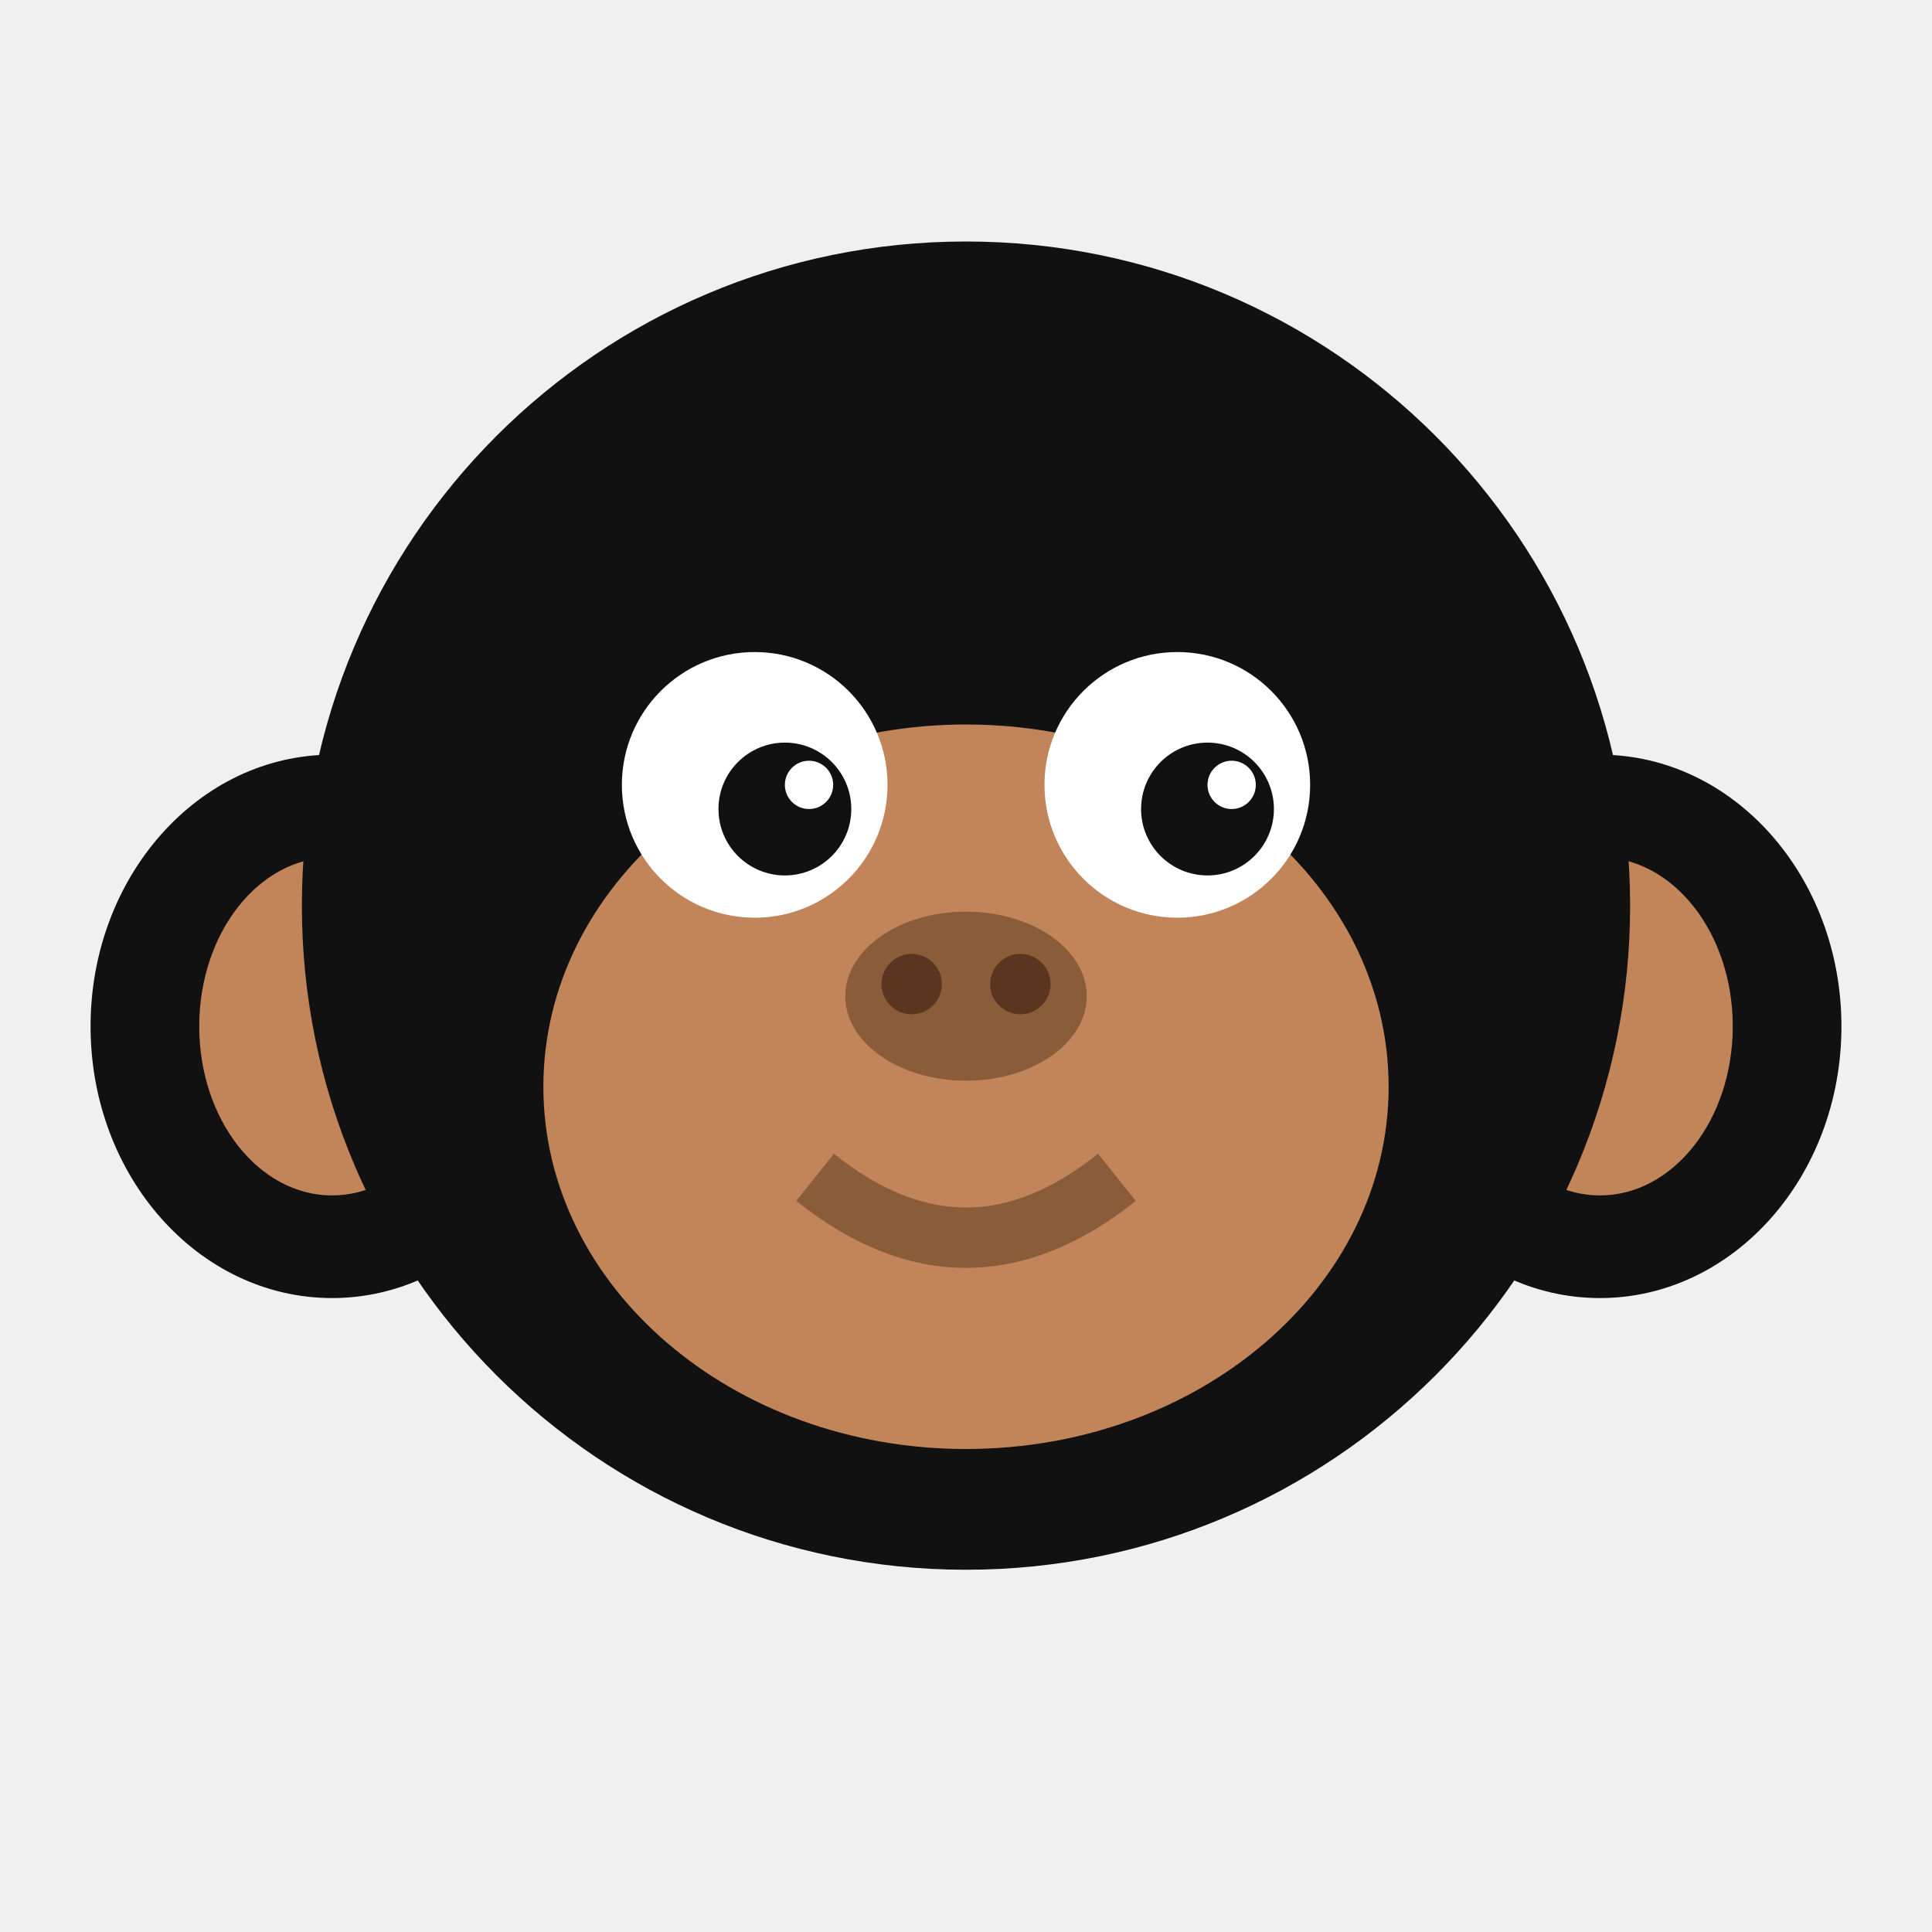
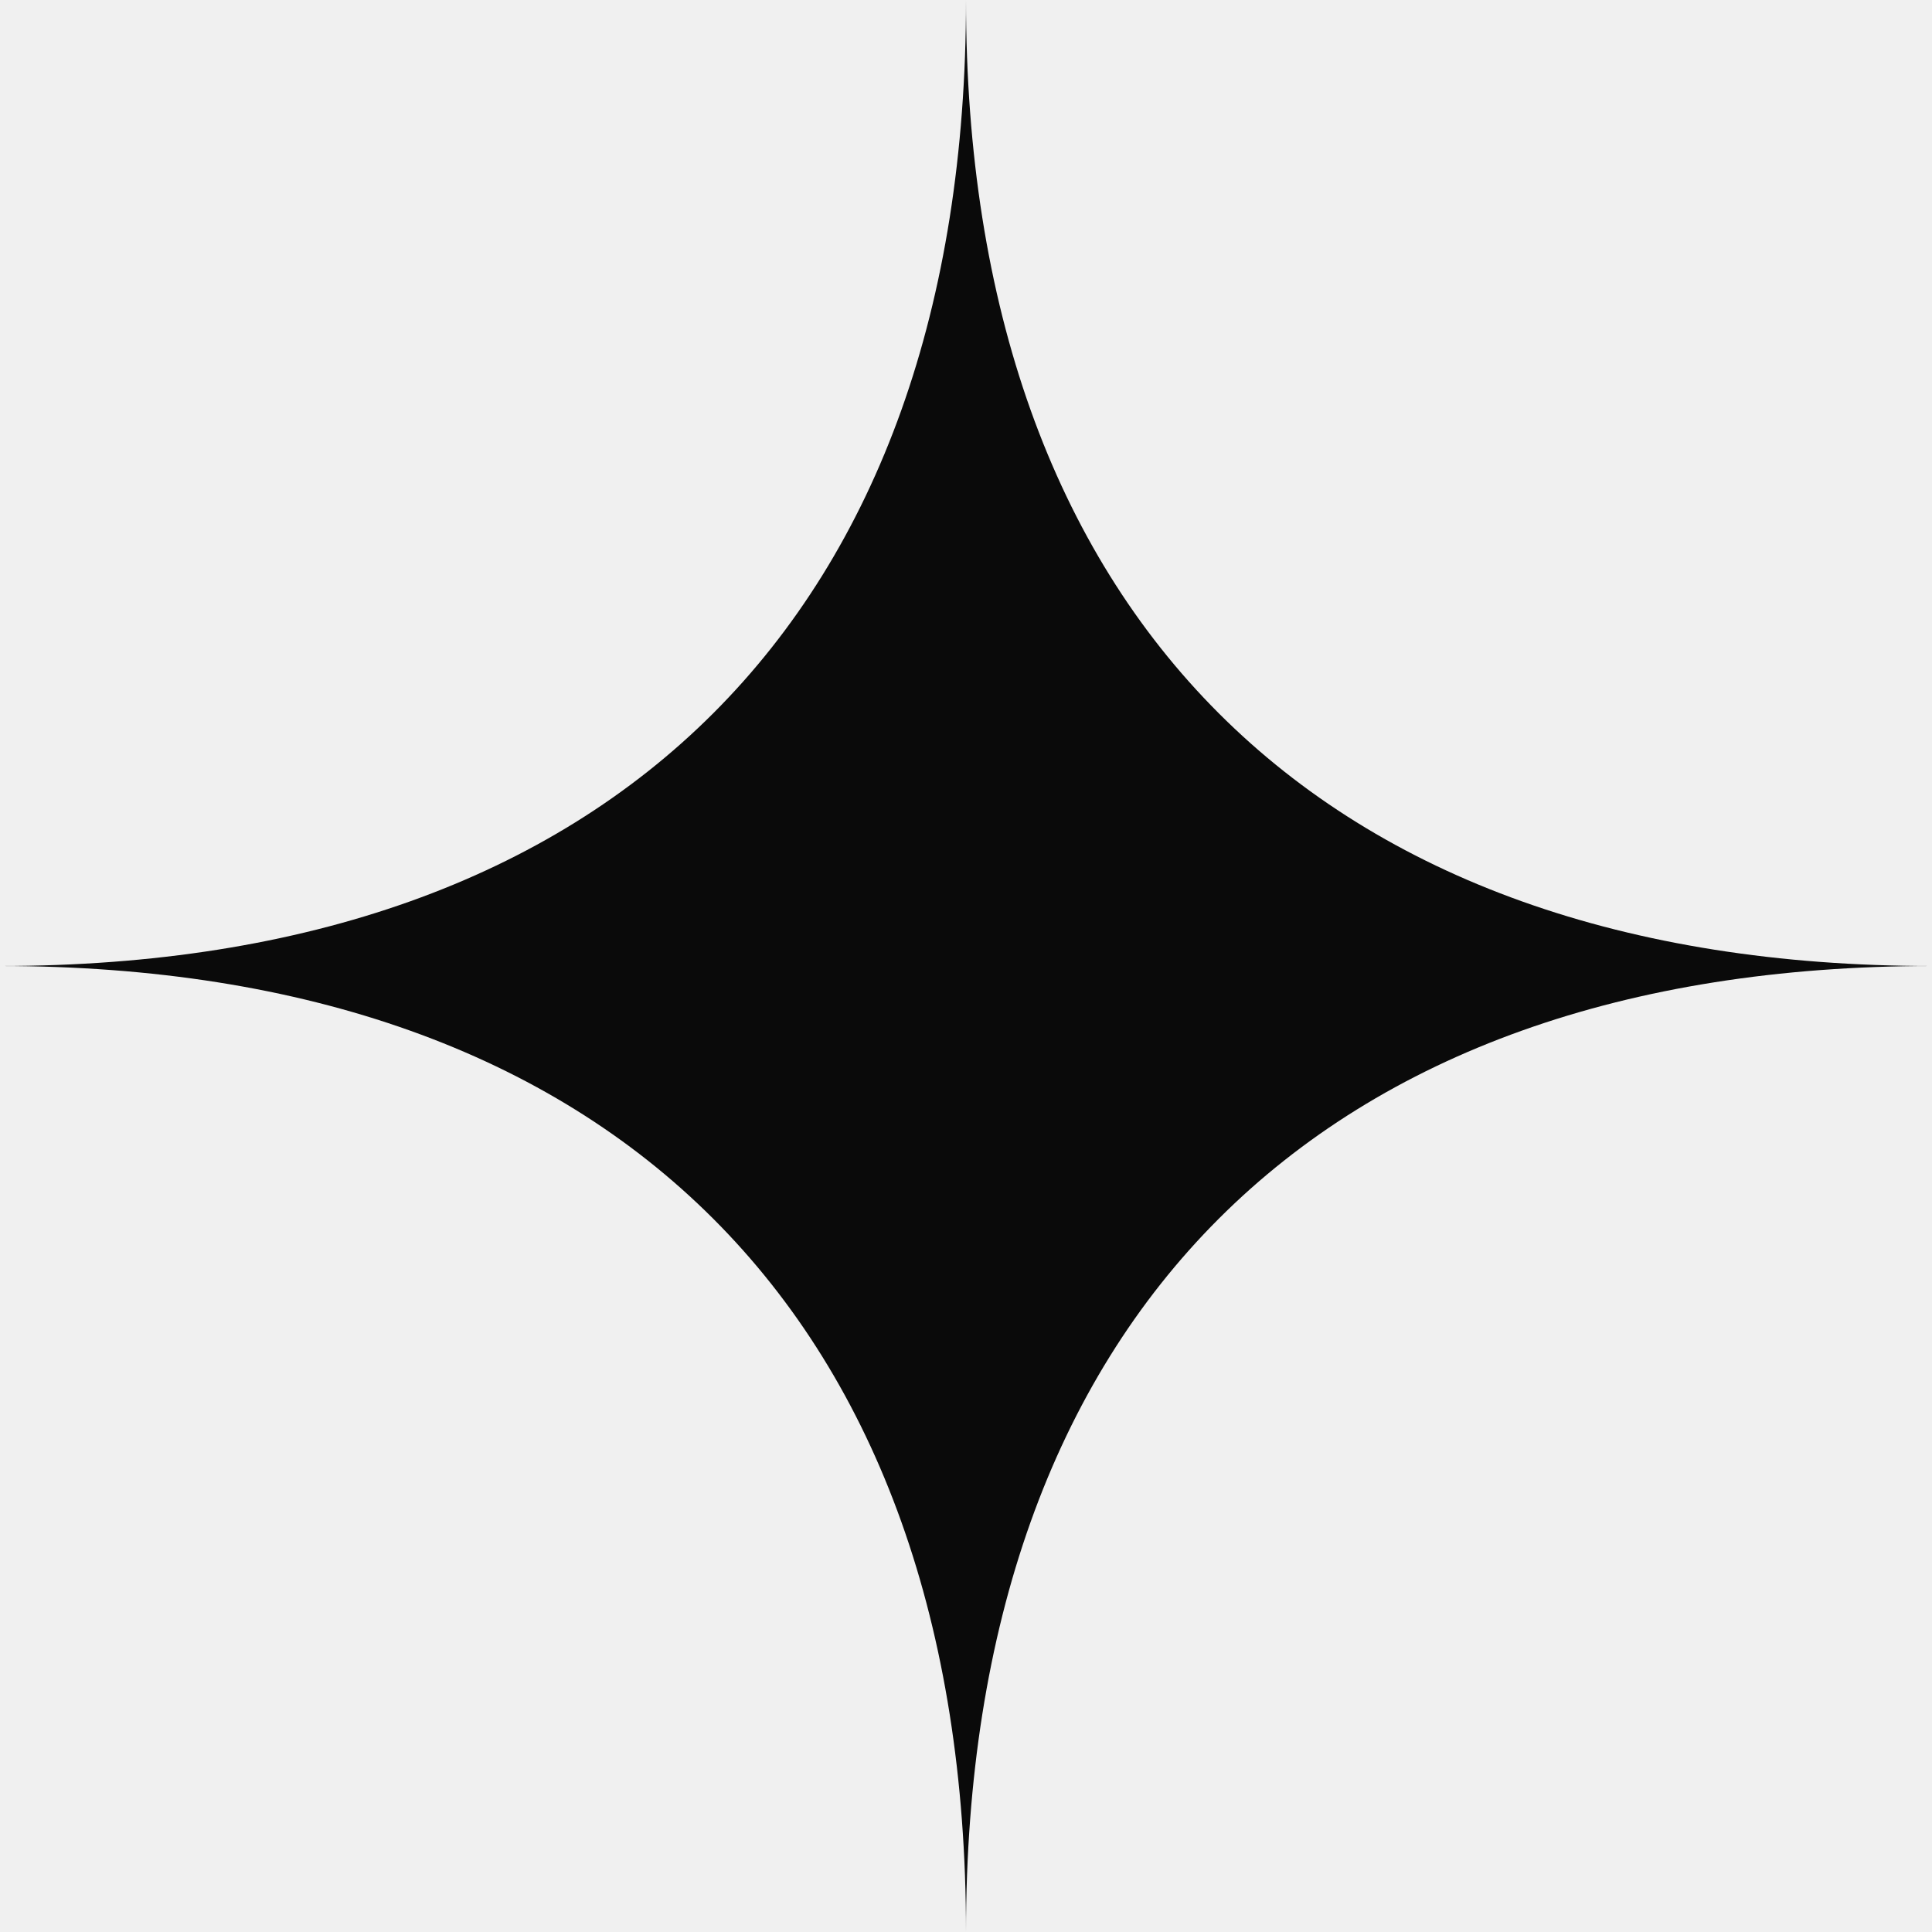
- <svg xmlns="http://www.w3.org/2000/svg" width="32" height="32" viewBox="0 0 32 32" fill="none">
-   <ellipse cx="5.5" cy="17" rx="4" ry="4.5" fill="#111" />
-   <ellipse cx="5.5" cy="17" rx="2.2" ry="2.8" fill="#c2855a" />
-   <ellipse cx="26.5" cy="17" rx="4" ry="4.5" fill="#111" />
-   <ellipse cx="26.5" cy="17" rx="2.2" ry="2.8" fill="#c2855a" />
-   <ellipse cx="16" cy="15" rx="11" ry="11" fill="#111" />
-   <ellipse cx="16" cy="18" rx="7" ry="6" fill="#c2855a" />
-   <circle cx="12.5" cy="13" r="2.2" fill="white" />
-   <circle cx="19.5" cy="13" r="2.2" fill="white" />
-   <circle cx="13" cy="13.4" r="1.1" fill="#111" />
-   <circle cx="20" cy="13.4" r="1.1" fill="#111" />
-   <circle cx="13.4" cy="13" r="0.4" fill="white" />
-   <circle cx="20.4" cy="13" r="0.4" fill="white" />
-   <ellipse cx="16" cy="16.5" rx="2" ry="1.4" fill="#8a5c3a" />
-   <circle cx="15.1" cy="16.3" r="0.5" fill="#5a3520" />
-   <circle cx="16.9" cy="16.3" r="0.5" fill="#5a3520" />
-   <path d="M13.5 19.5 Q16 21.5 18.5 19.5" stroke="#8a5c3a" strokeWidth="1.2" strokeLinecap="round" fill="none" />
-   <path d="M10 8 Q16 3 22 8" stroke="#111" strokeWidth="3" strokeLinecap="round" fill="none" />
+ <svg xmlns="http://www.w3.org/2000/svg" fill="none" height="48" viewBox="0 0 48 48" width="48">
+   <path clip-rule="evenodd" d="m0 24c15.255 0 24-8.745 24-24 0 15.255 8.745 24 24 24-15.255 0-24 8.745-24 24 0-15.255-8.745-24-24-24z" fill="#0a0a0a" fill-rule="evenodd" />
</svg>
